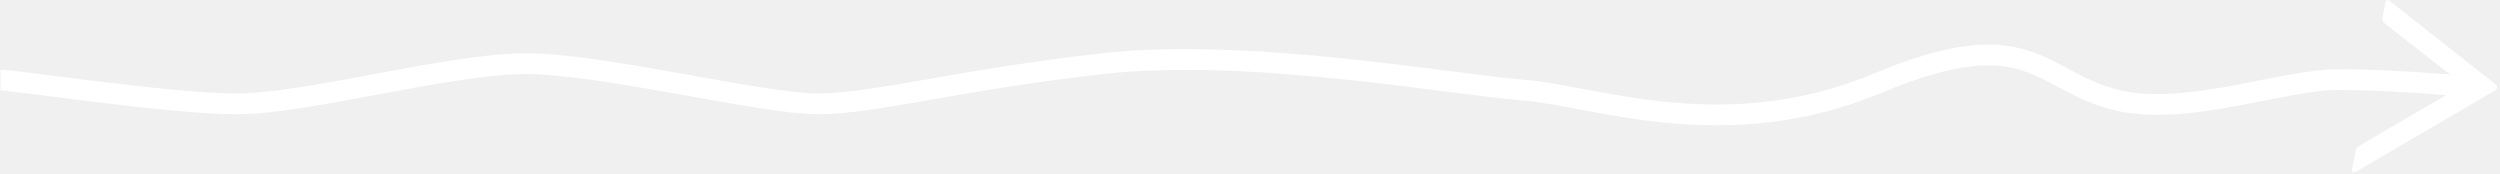
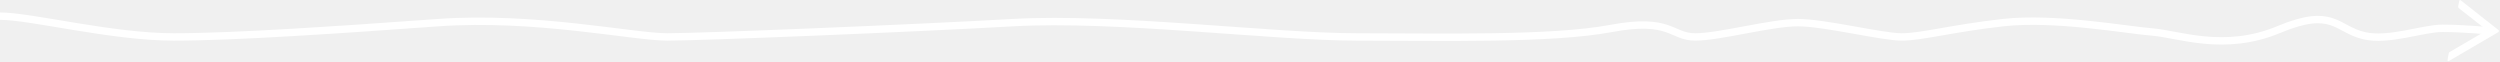
- <svg xmlns="http://www.w3.org/2000/svg" width="361" height="25" viewBox="0 0 361 25" fill="none">
-   <mask id="mask0" mask-type="alpha" maskUnits="userSpaceOnUse" x="339" y="0" width="22" height="25">
-     <path fill-rule="evenodd" clip-rule="evenodd" d="M339.617 0H360.571V24.9H339.617V0Z" fill="white" />
-   </mask>
-   <g mask="url(#mask0)">
-     <path fill-rule="evenodd" clip-rule="evenodd" d="M340.1 24.855C339.861 24.995 339.57 24.788 339.624 24.518L340.199 21.648C340.244 21.421 340.385 21.224 340.585 21.107L355.302 12.509C355.499 12.395 355.517 12.119 355.338 11.979L344.32 3.343C344.079 3.154 343.965 2.846 344.025 2.546L344.483 0.257C344.53 0.024 344.808 -0.078 344.995 0.069L360.376 12.199C360.659 12.423 360.629 12.86 360.317 13.042L340.1 24.855Z" fill="white" />
+ <svg xmlns="http://www.w3.org/2000/svg" xmlns:xlink="http://www.w3.org/1999/xlink" width="1015px" height="25px" viewBox="0 0 1015 25" version="1.1">
+   <defs>
+     <polygon id="path-1" points="0 6.97088011e-05 20.954 6.97088011e-05 20.954 24.9 0 24.9" />
+   </defs>
+   <g id="Page-1" stroke="none" stroke-width="1" fill="none" fill-rule="evenodd">
+     <g id="Mobile_Arrows" transform="translate(0, -113)">
+       <g id="mobile-arrow2" transform="translate(0, 113)">
+         <g id="Group-3" transform="translate(993.6172, 0)">
+           <mask id="mask-2" fill="white">
+             <use xlink:href="#path-1" />
+           </mask>
+           <g id="Clip-2" />
+           <path d="M0.482,24.855 C0.244,24.995 -0.048,24.788 0.007,24.518 L0.581,21.648 C0.627,21.421 0.768,21.224 0.968,21.107 L15.685,12.509 C15.881,12.395 15.9,12.119 15.721,11.979 L4.703,3.343 C4.462,3.154 4.348,2.846 4.408,2.546 L4.866,0.257 C4.913,0.024 5.19,-0.079 5.378,0.069 L20.759,12.199 C21.042,12.423 21.011,12.86 20.7,13.042 L0.482,24.855 Z" id="Fill-1" fill="#FFFFFF" mask="url(#mask-2)" />
+         </g>
+         <path d="M0,6.557 C12.66,6.557 45.238,15 70.535,15 C95.832,15 138.656,12 177.961,9.19 C217.266,6.381 257.139,15 270.879,15 C284.619,15 369.467,11.562 411.293,9.19 C453.119,6.819 516.777,15 550.916,15 C585.055,15 629.741,16.123 654.08,11.562 C678.419,7 678.419,15 688.293,15 C698.167,15 718.988,9.19 729.939,9.19 C740.891,9.19 764.004,15 772.099,15 C780.193,15 792.195,11.562 813.237,9.19 C834.279,6.819 863.418,12.185 873.898,13 C884.379,13.815 903.013,21.243 925.168,12 C947.323,2.757 948.427,11.81 959.807,14.487 C969.797,16.837 983.641,11.496 991.551,11.498 C1000.467,11.5 1009.764,12.5 1011.168,12.5" id="Path-3" stroke="#FFFFFF" stroke-width="3" />
+       </g>
+     </g>
  </g>
-   <path d="M0.08 11.562C2.16 11.562 24.419 15 34.293 15C44.167 15 64.988 9.19 75.939 9.19C86.891 9.19 110.004 15 118.099 15C126.193 15 138.195 11.562 159.237 9.19C180.279 6.819 209.418 12.185 219.898 13C230.379 13.815 249.013 21.243 271.168 12C293.323 2.757 294.427 11.81 305.807 14.487C315.797 16.837 329.641 11.496 337.551 11.498C346.467 11.5 355.764 12.5 357.168 12.5" stroke="white" stroke-width="3" />
</svg>
